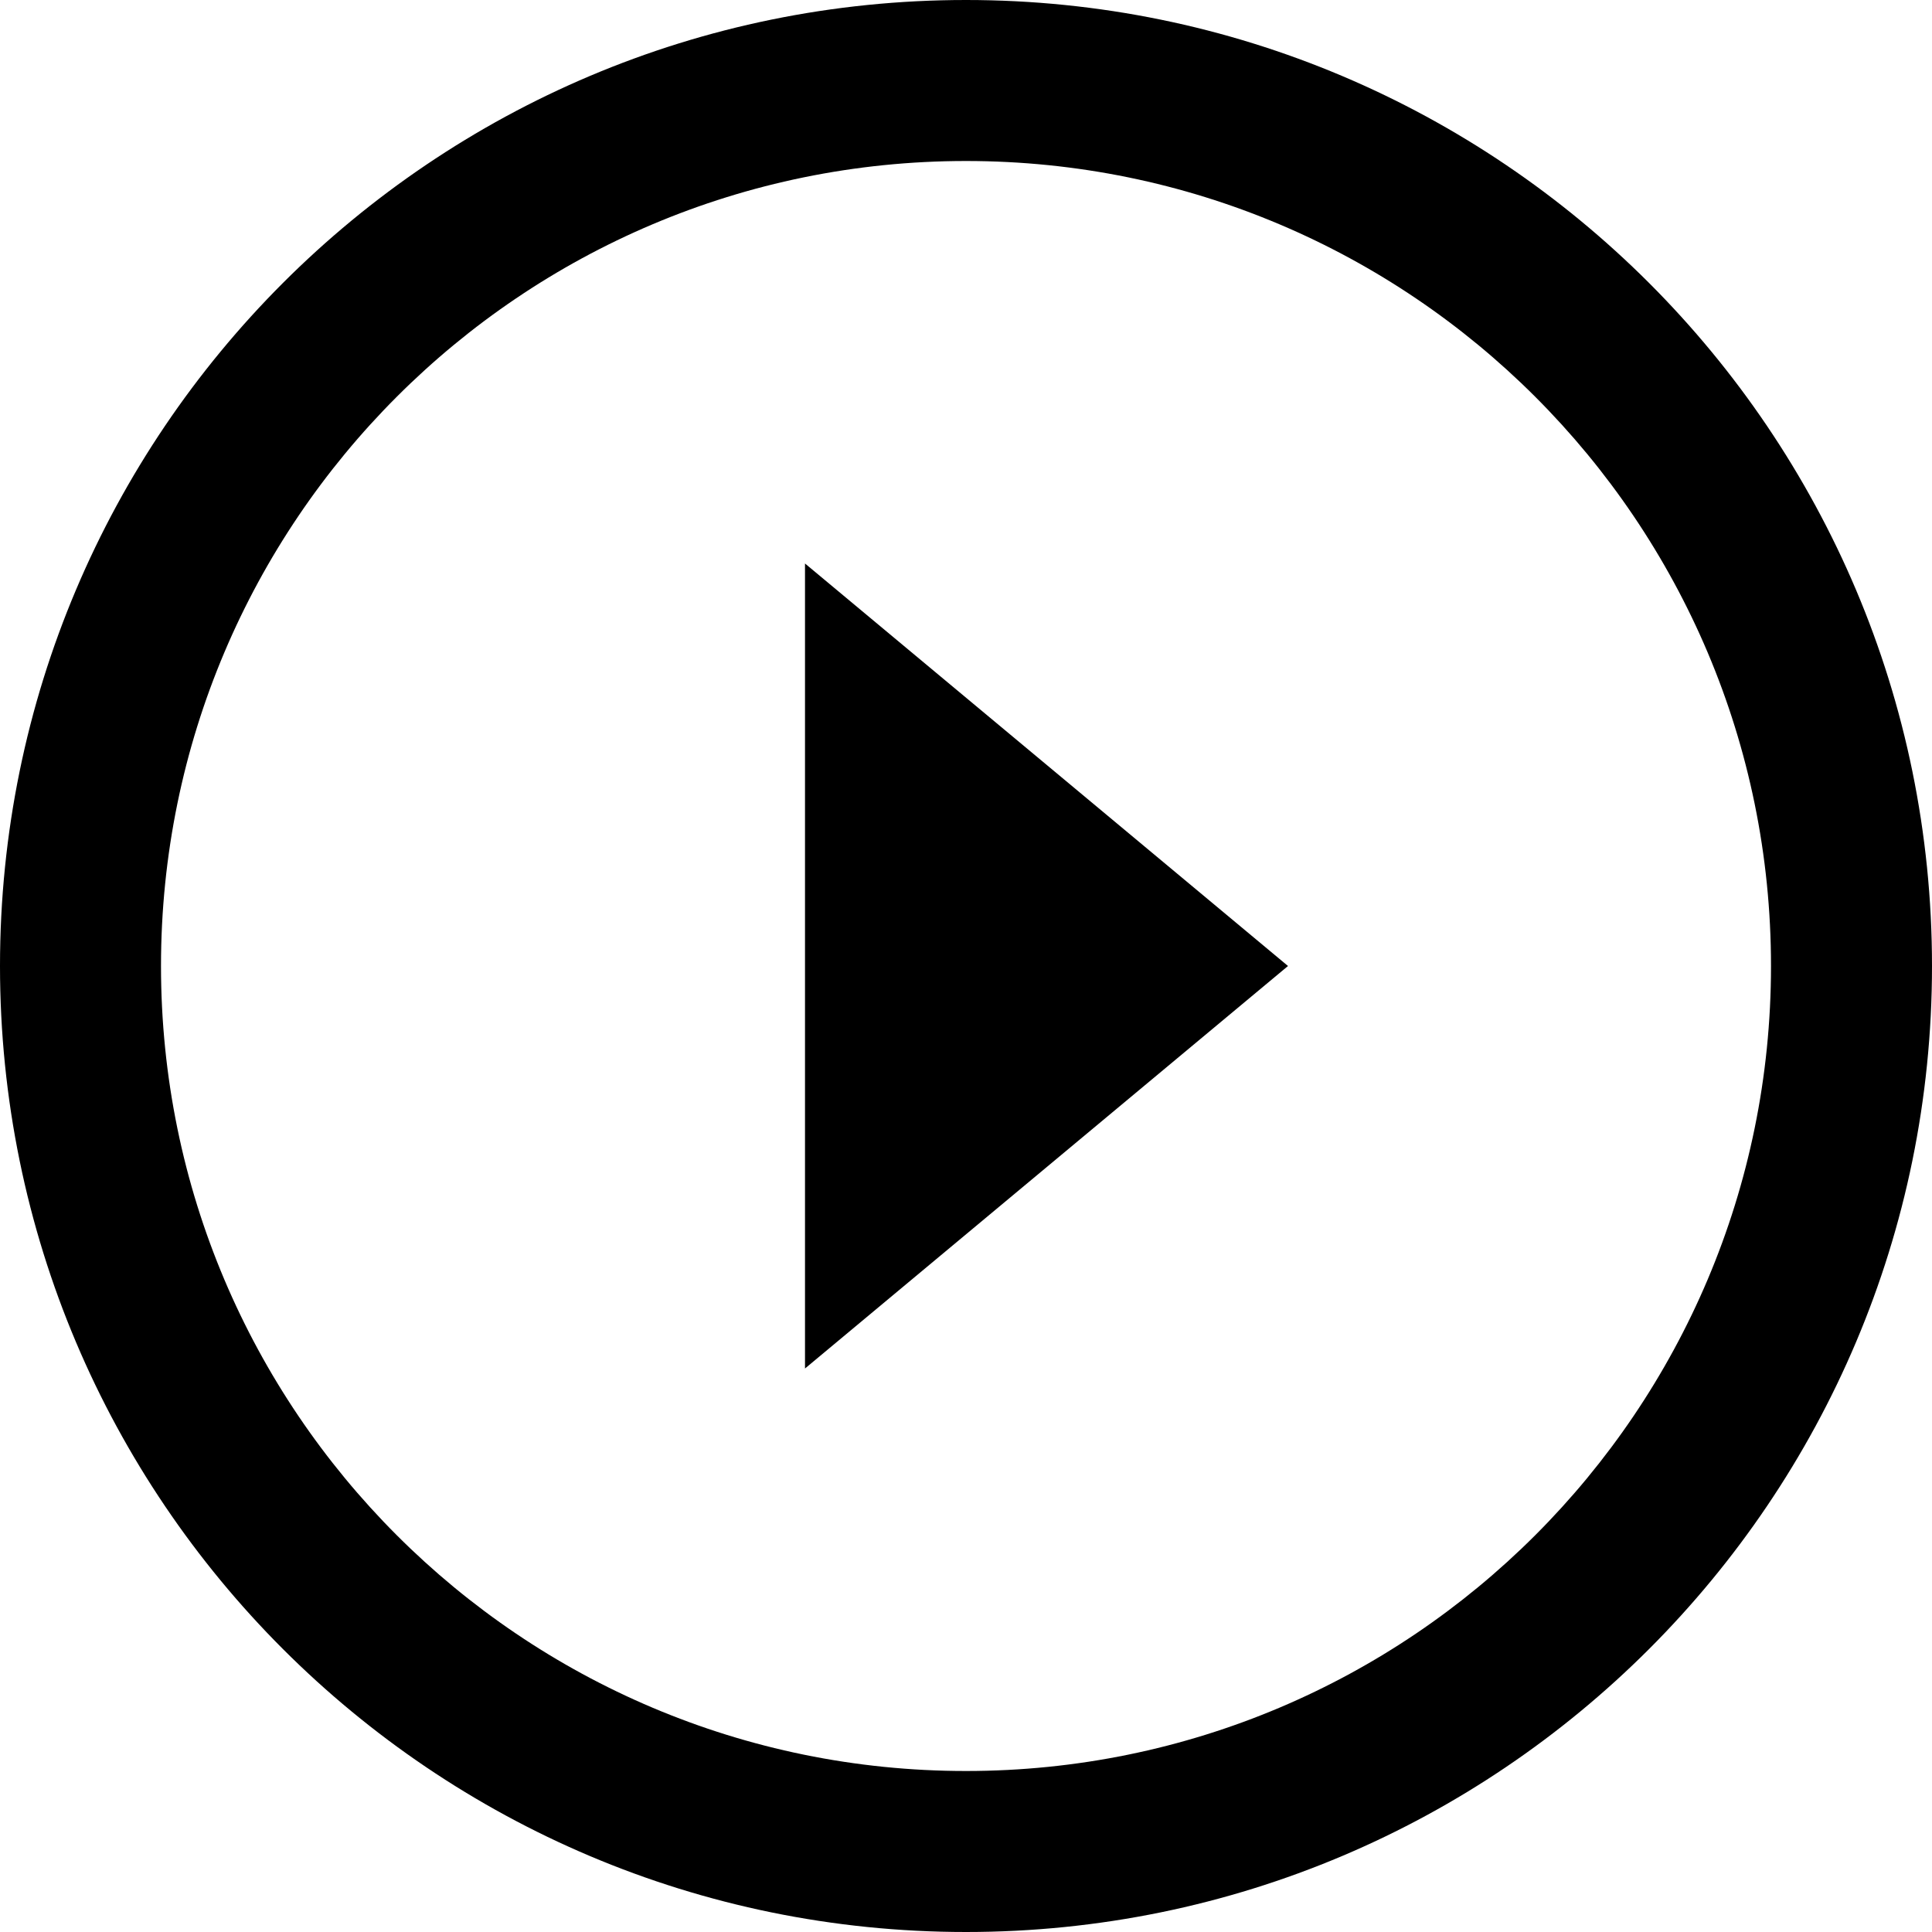
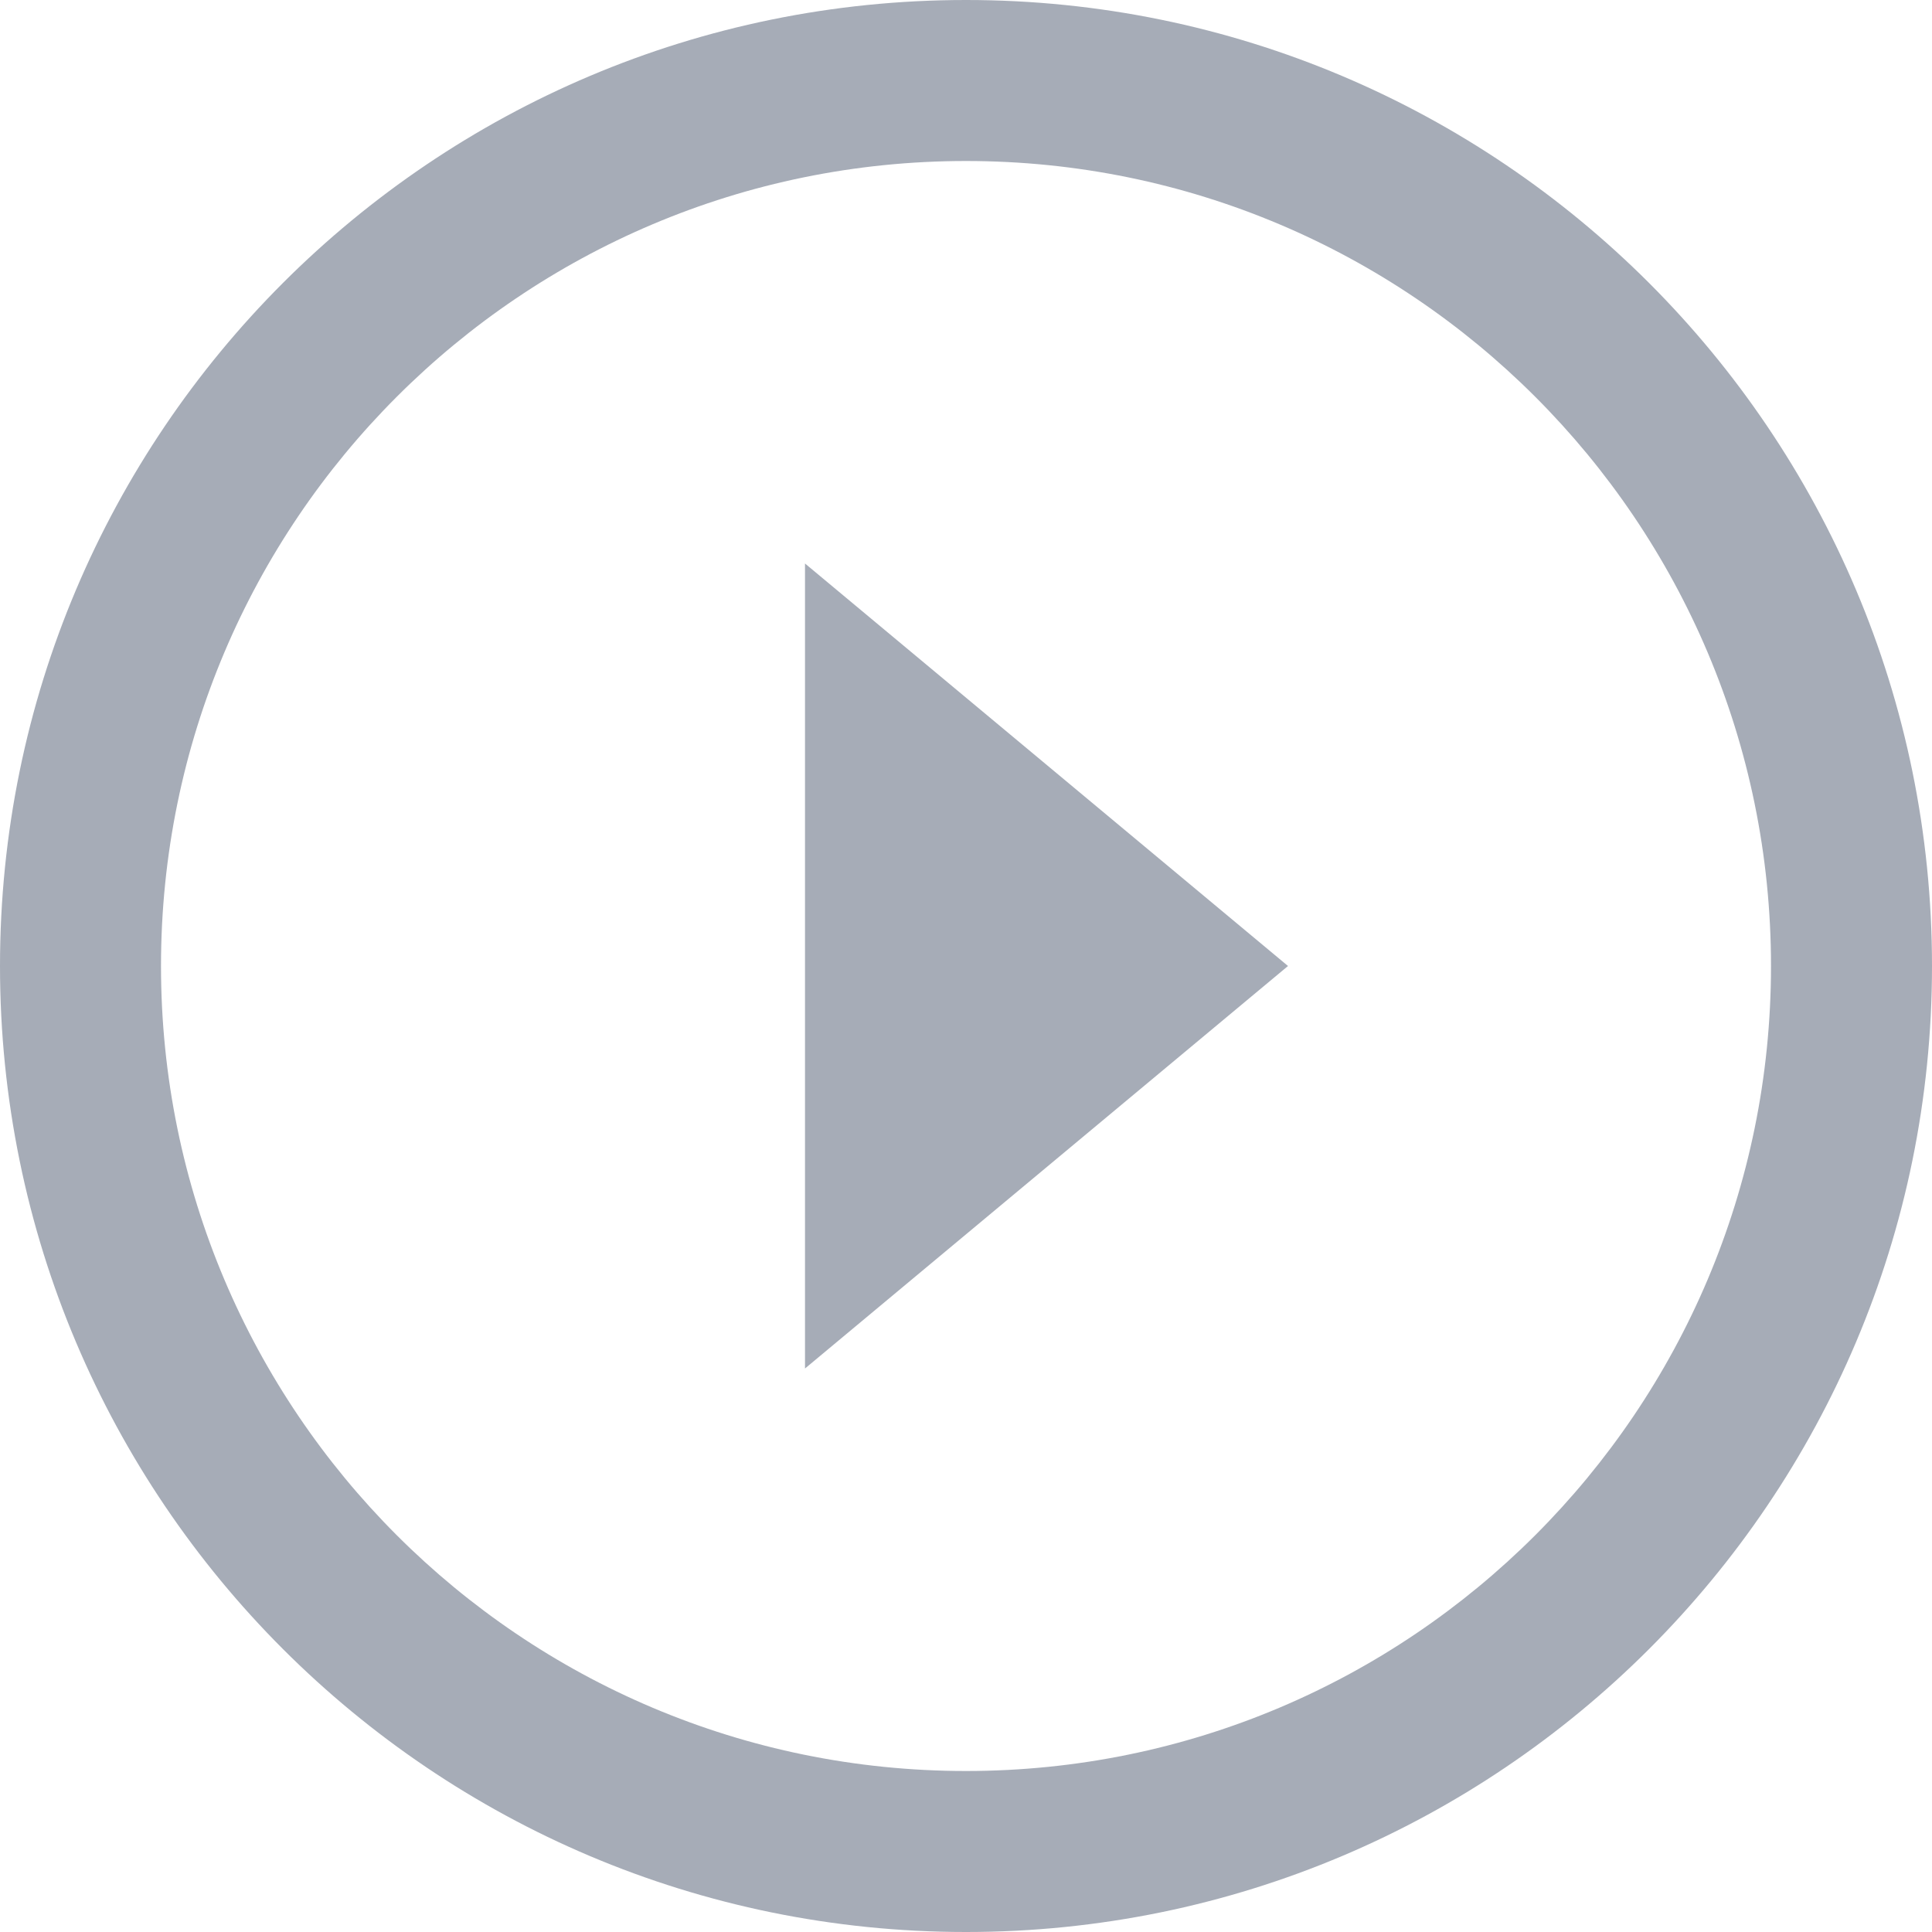
- <svg xmlns="http://www.w3.org/2000/svg" viewBox="0 0 24 24" class="w-6 h-6 fill-current text-gray-400 group-hover:text-blue-600 flex-shrink-0">
+ <svg xmlns="http://www.w3.org/2000/svg" viewBox="0 0 24 24" fill="#a6acb7" class="w-6 h-6 fill-current text-gray-400 group-hover:text-blue-600 flex-shrink-0">
  <path d="M12 22c5.523 0 10-4.477 10-10S17.523 2 12 2 2 6.477 2 12s4.477 10 10 10zm0 2C5.373 24 0 18.627 0 12S5.373 0 12 0s12 5.373 12 12-5.373 12-12 12z" />
  <path d="M10 17l6-5-6-5z" />
</svg>
